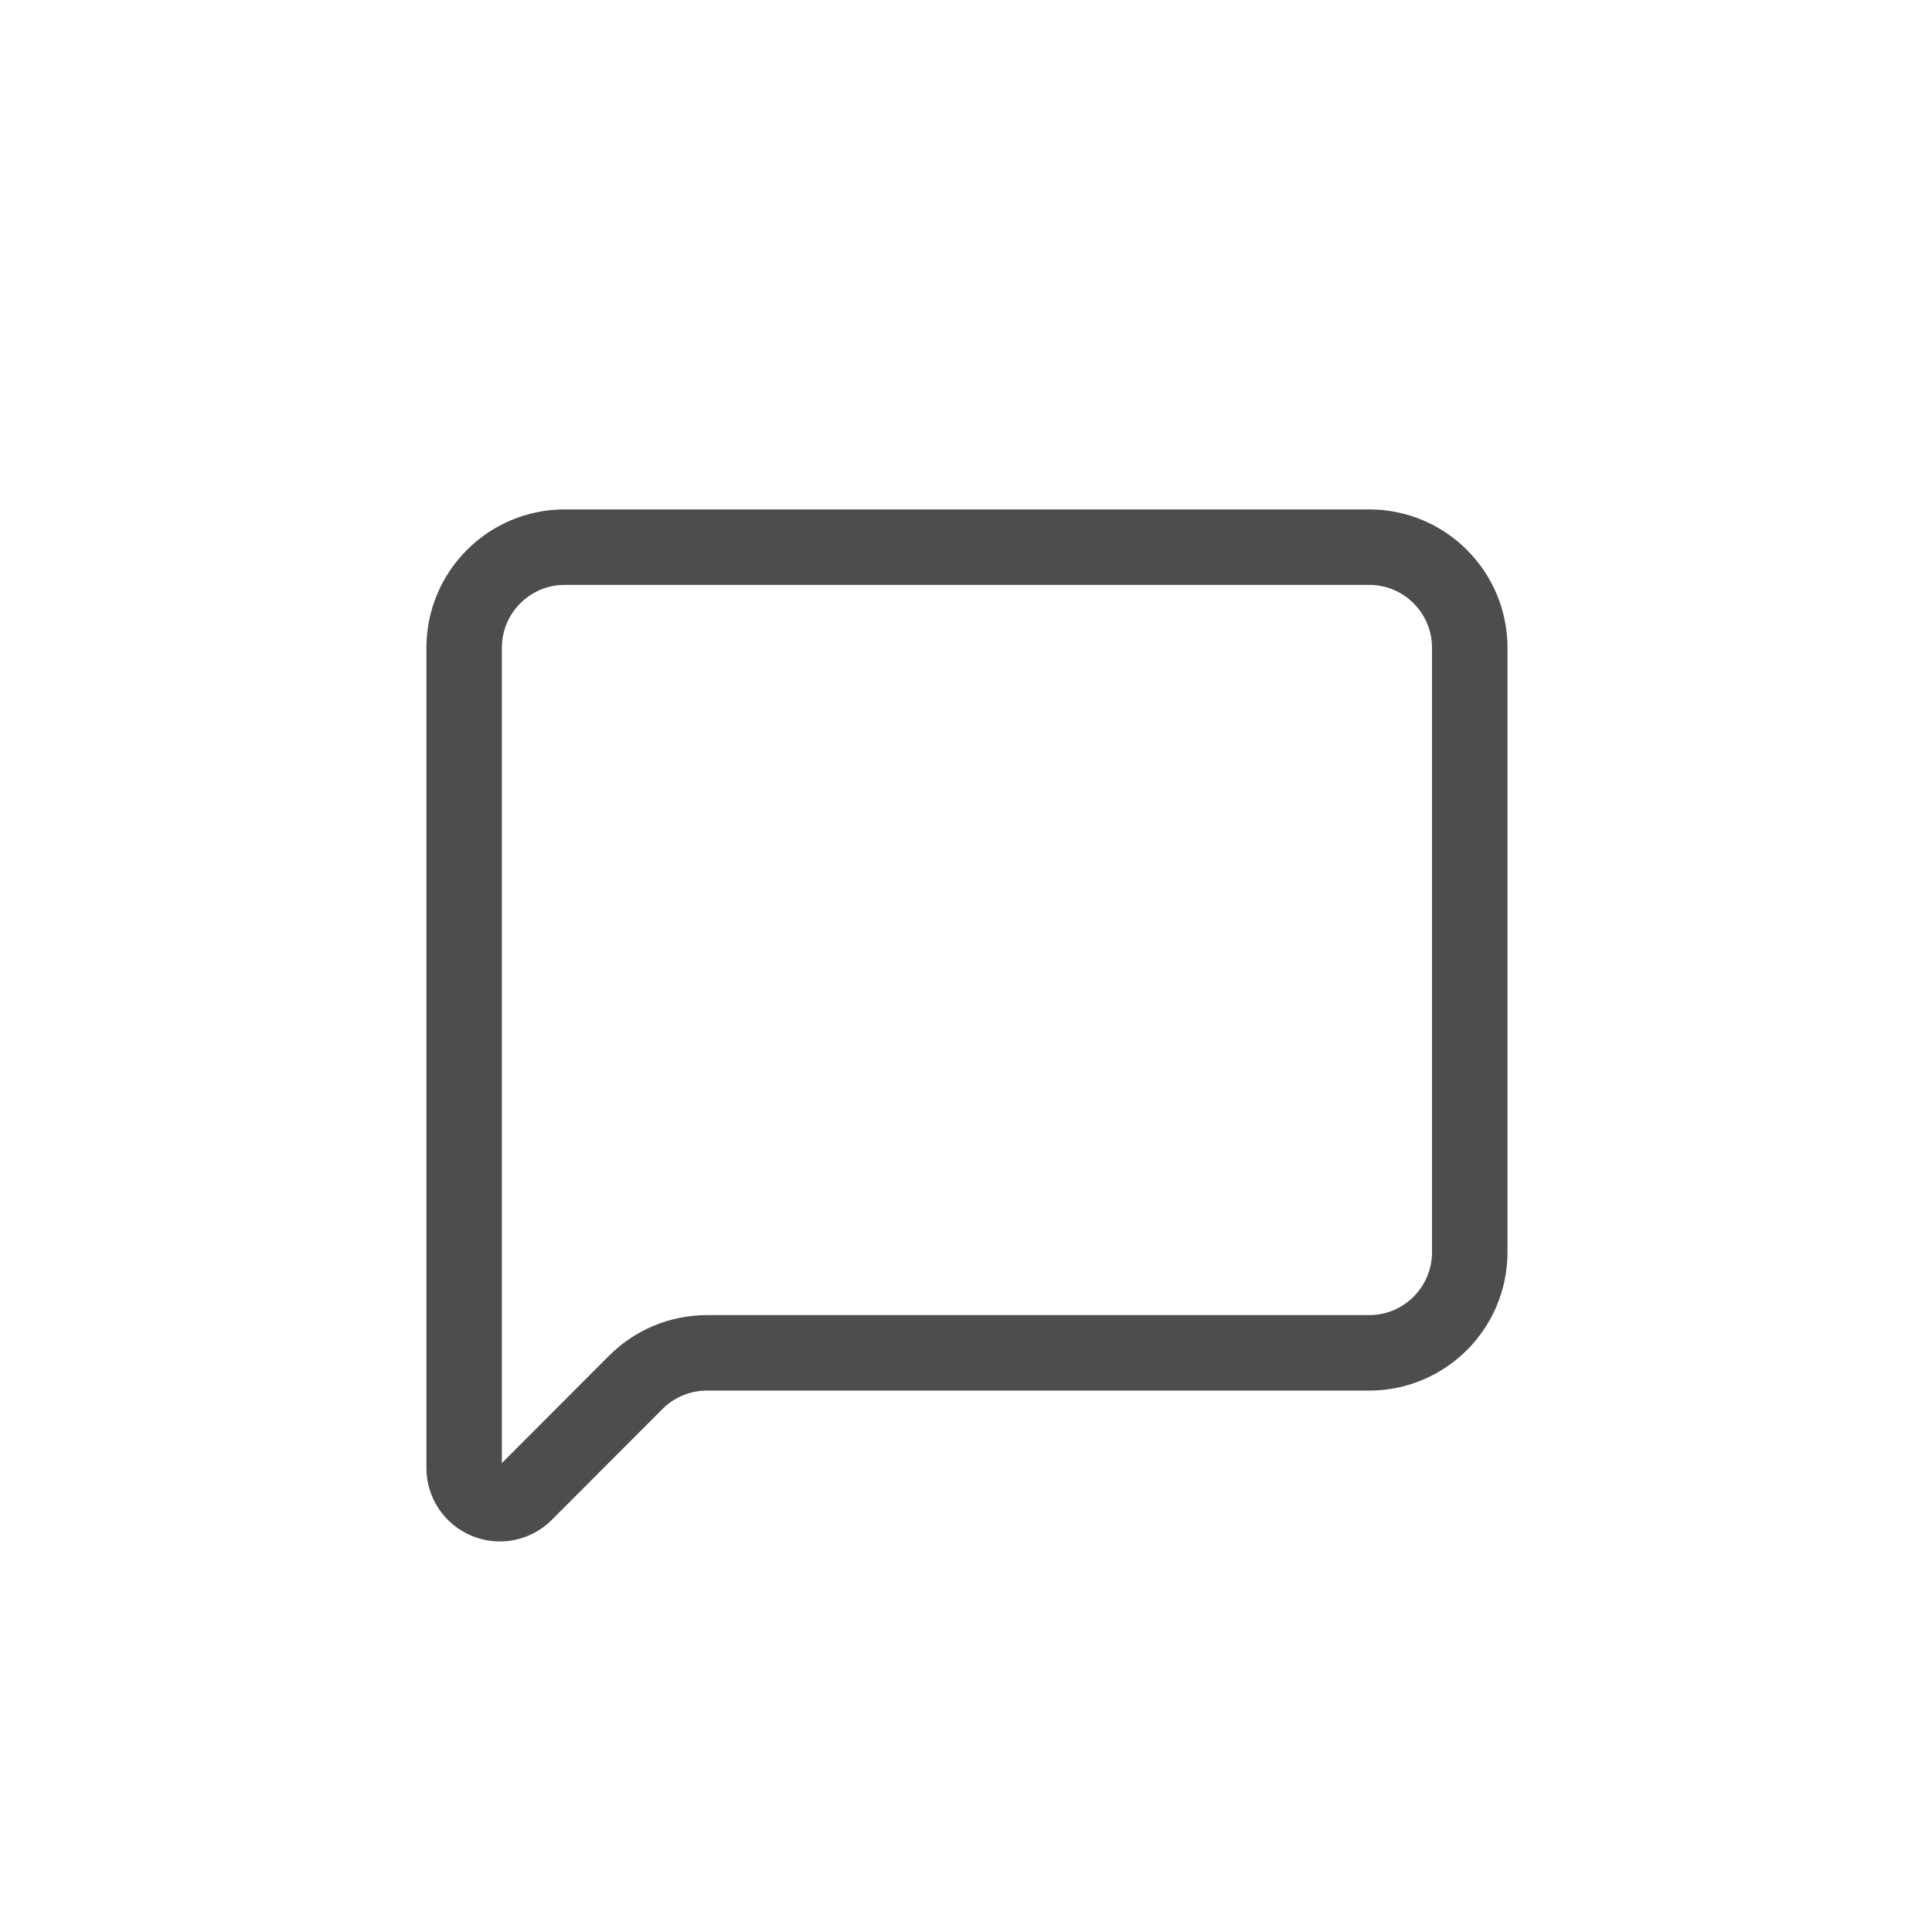
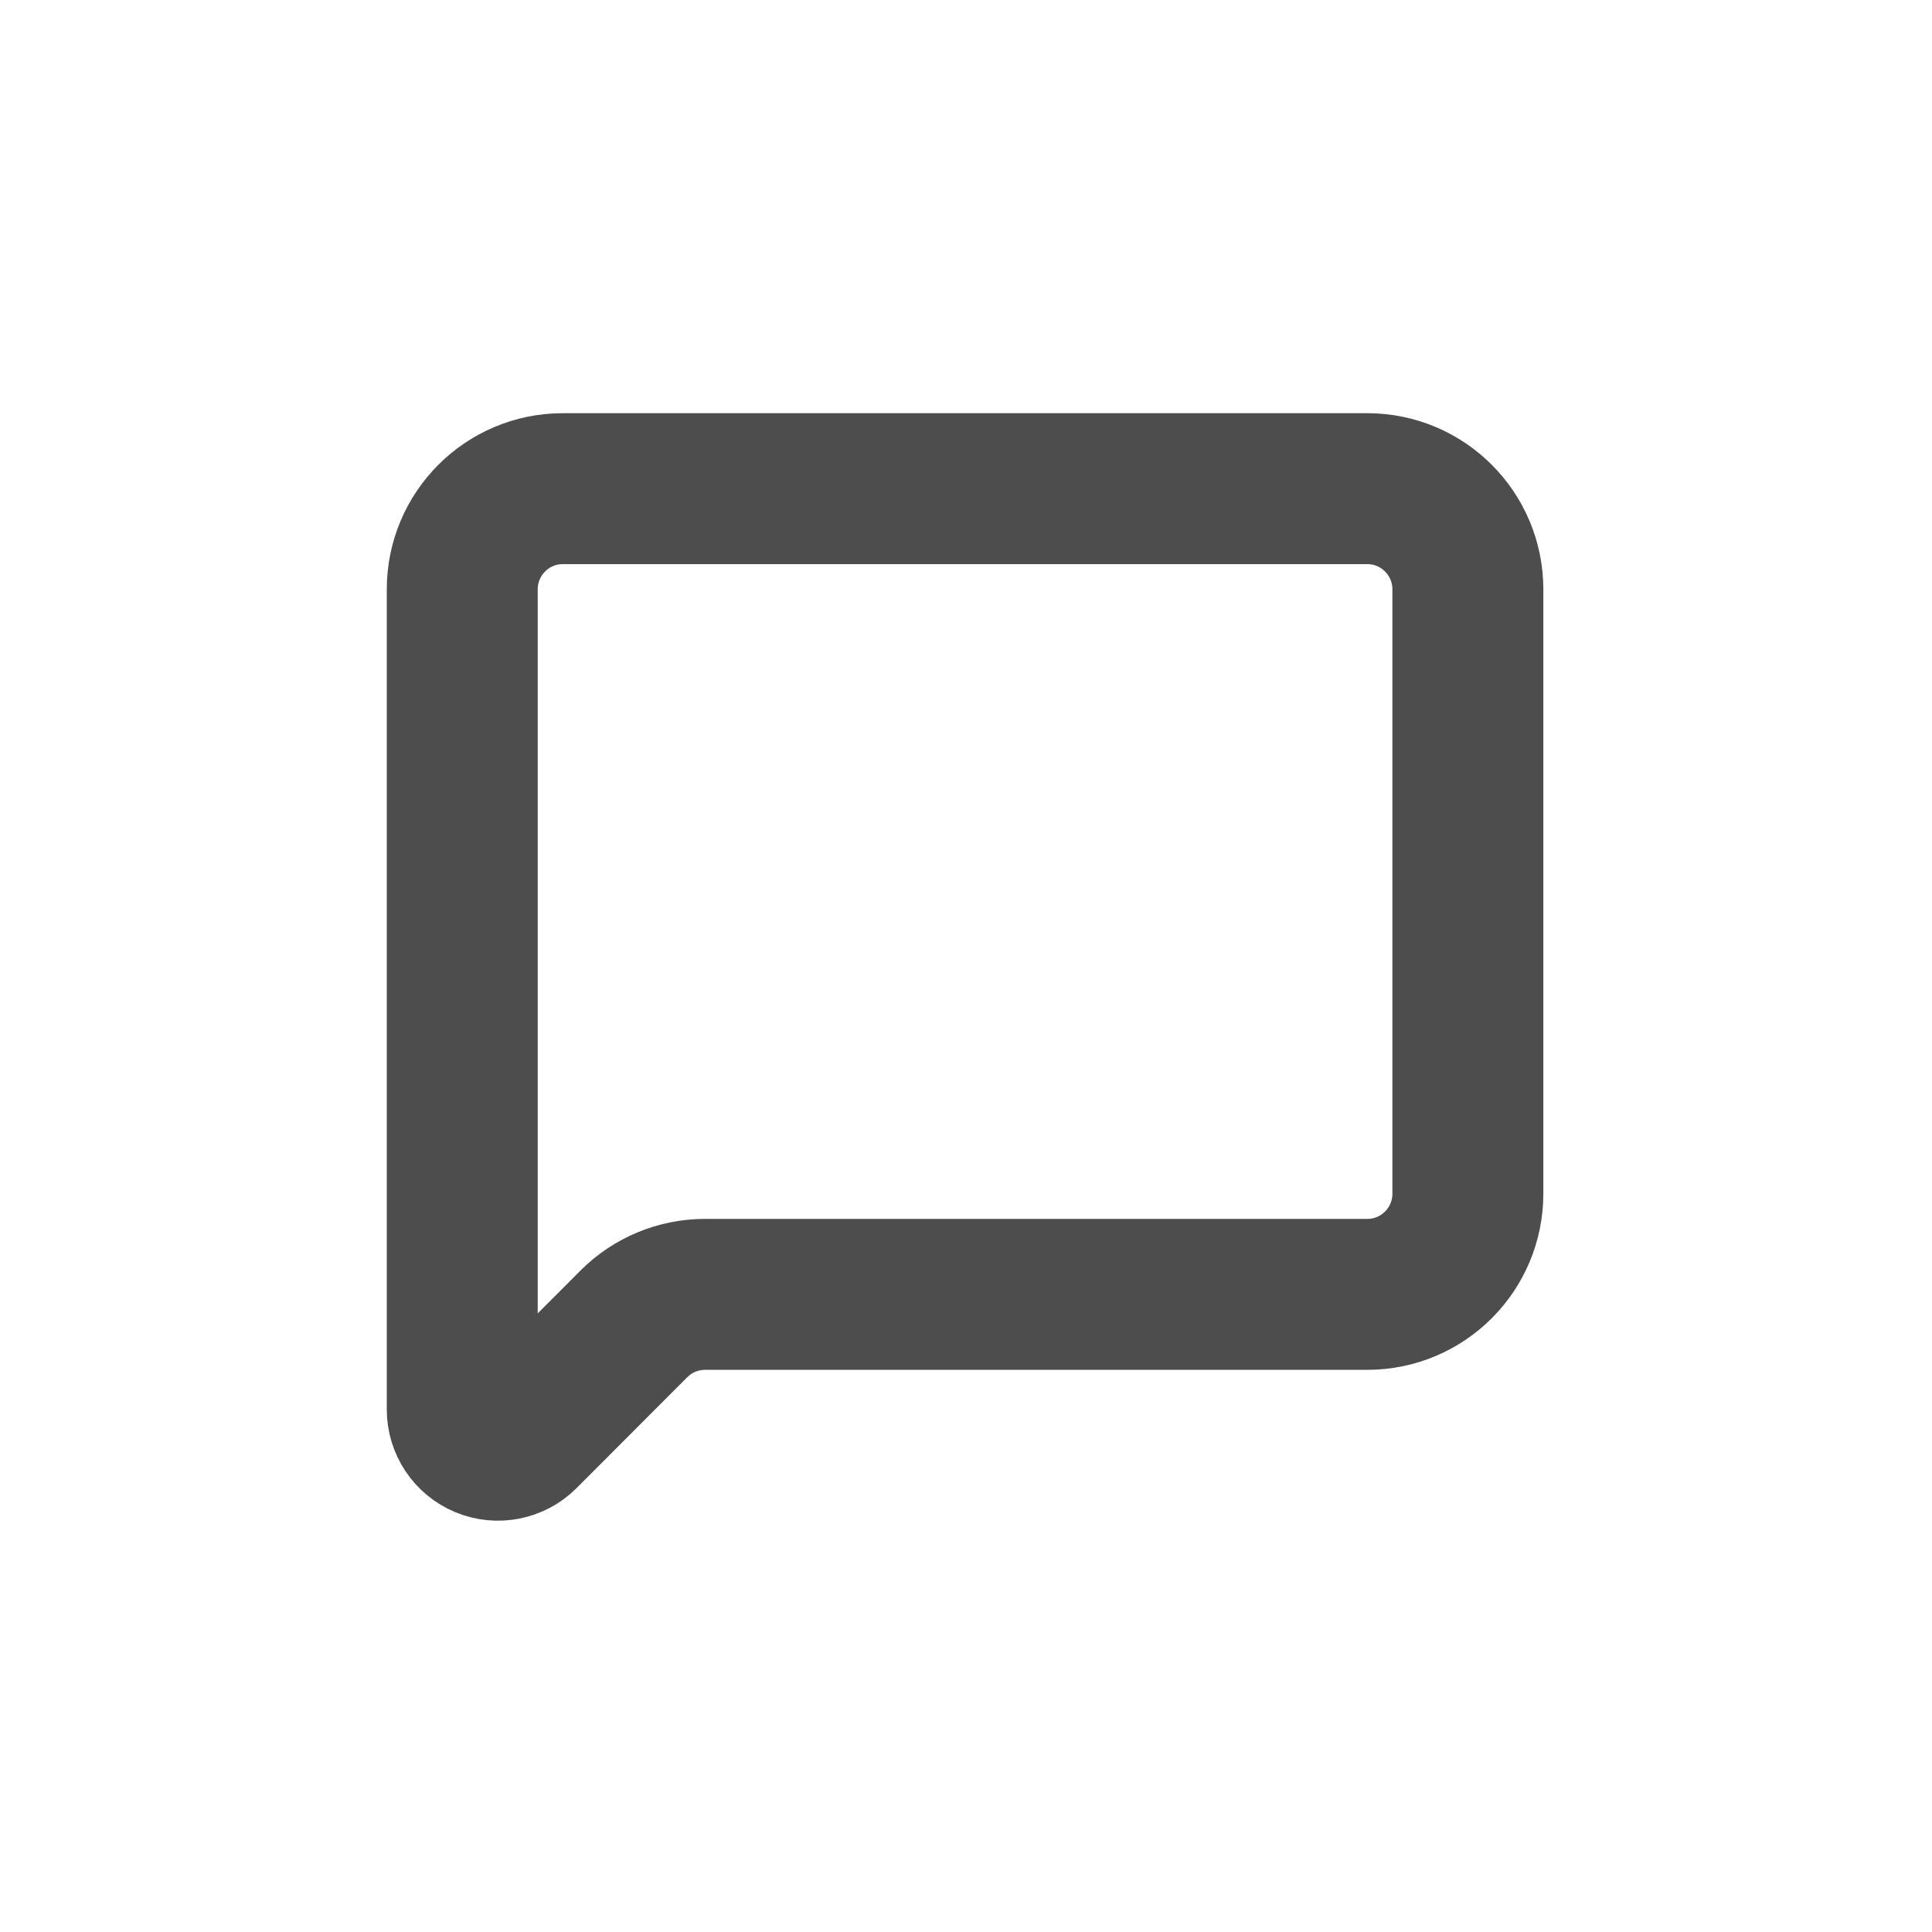
<svg xmlns="http://www.w3.org/2000/svg" width="1024px" height="1024px" viewBox="0 0 1024 1024" version="1.1">
-   <g id="账户相片" stroke="none" stroke-width="1" fill="none" fill-rule="evenodd" stroke-linecap="round">
-     <g id="message-square" transform="translate(246, 290)" stroke="#4D4D4D" stroke-width="40">
+   <g id="桌面端" stroke="none" stroke-width="1" fill="none" fill-rule="evenodd">
+     <g id="fello" transform="translate(245, 259)" stroke="#4D4D4D" stroke-width="80">
      <path d="M533,373.659 C533,403.14 509.137,427.039 479.7,427.039 L128.666,427.039 C114.531,427.042 100.976,432.668 90.983,442.679 L32.3,501.45 C26.888,506.869 18.751,508.49 11.681,505.557 C4.611,502.624 0,495.716 0,488.052 L0,53.38 C0,23.899 23.863,0 53.3,0 L479.7,0 C509.137,0 533,23.899 533,53.38 L533,373.659 Z" id="路径" />
    </g>
  </g>
</svg>
